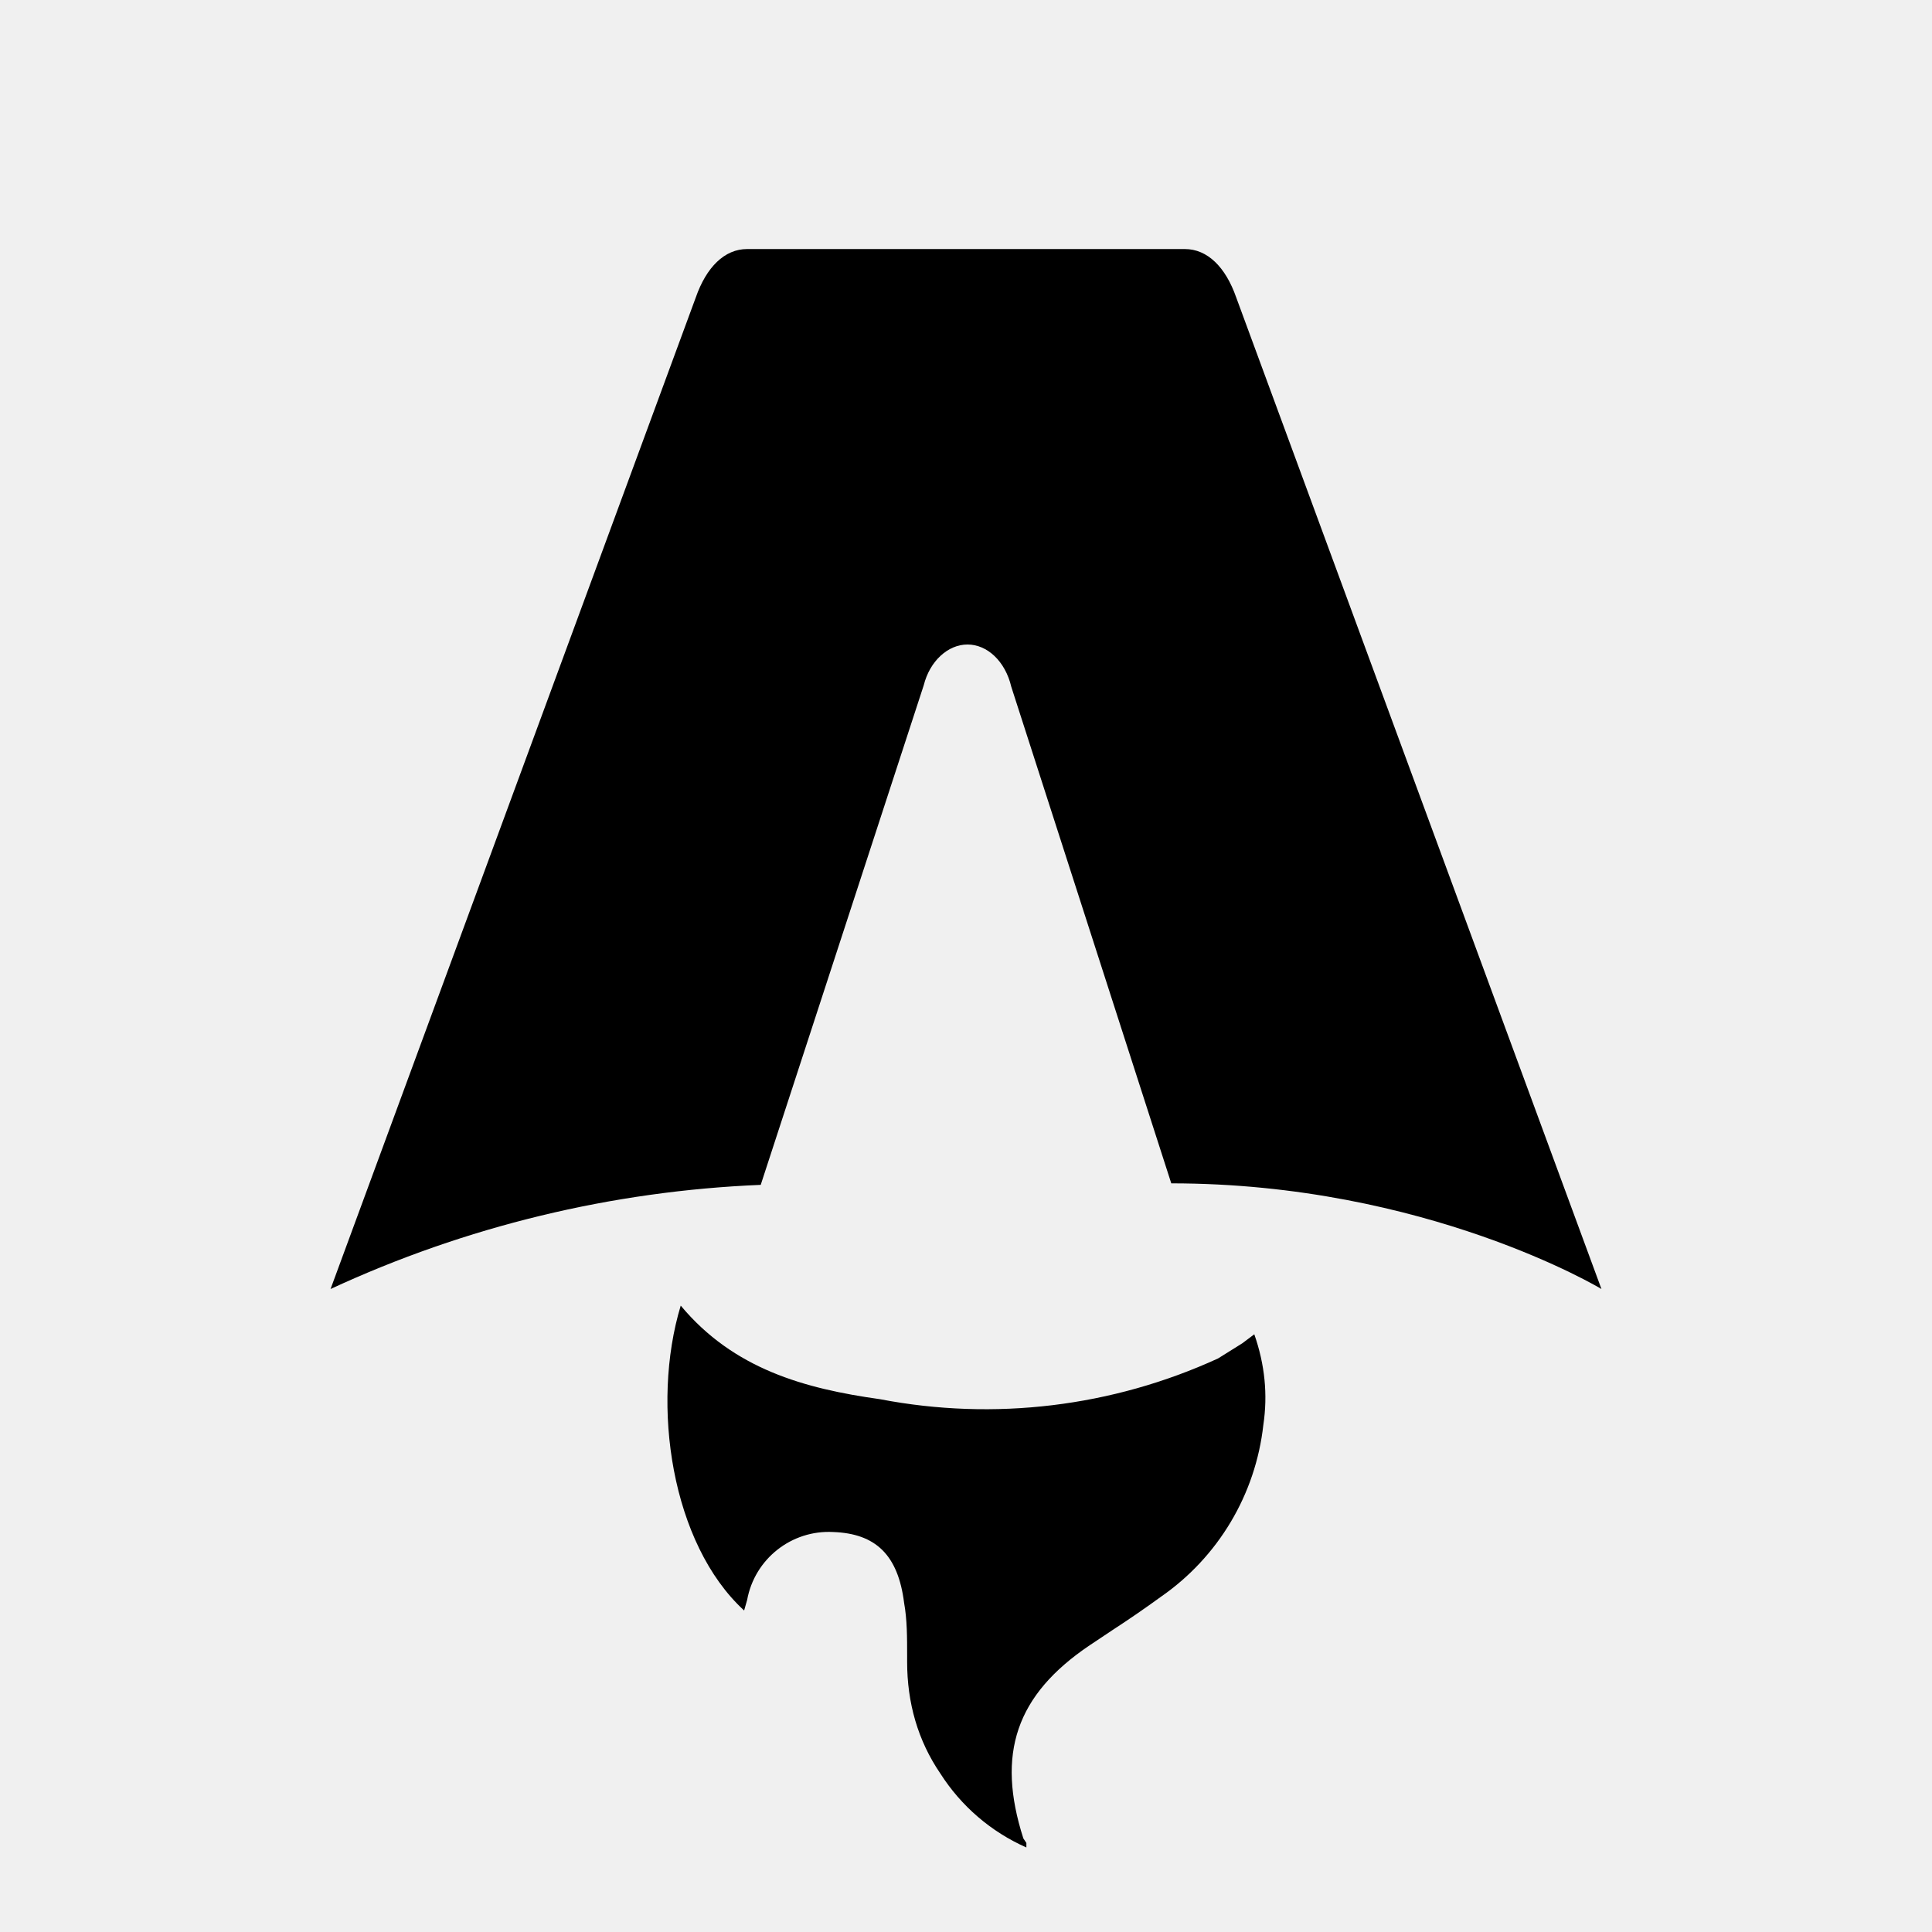
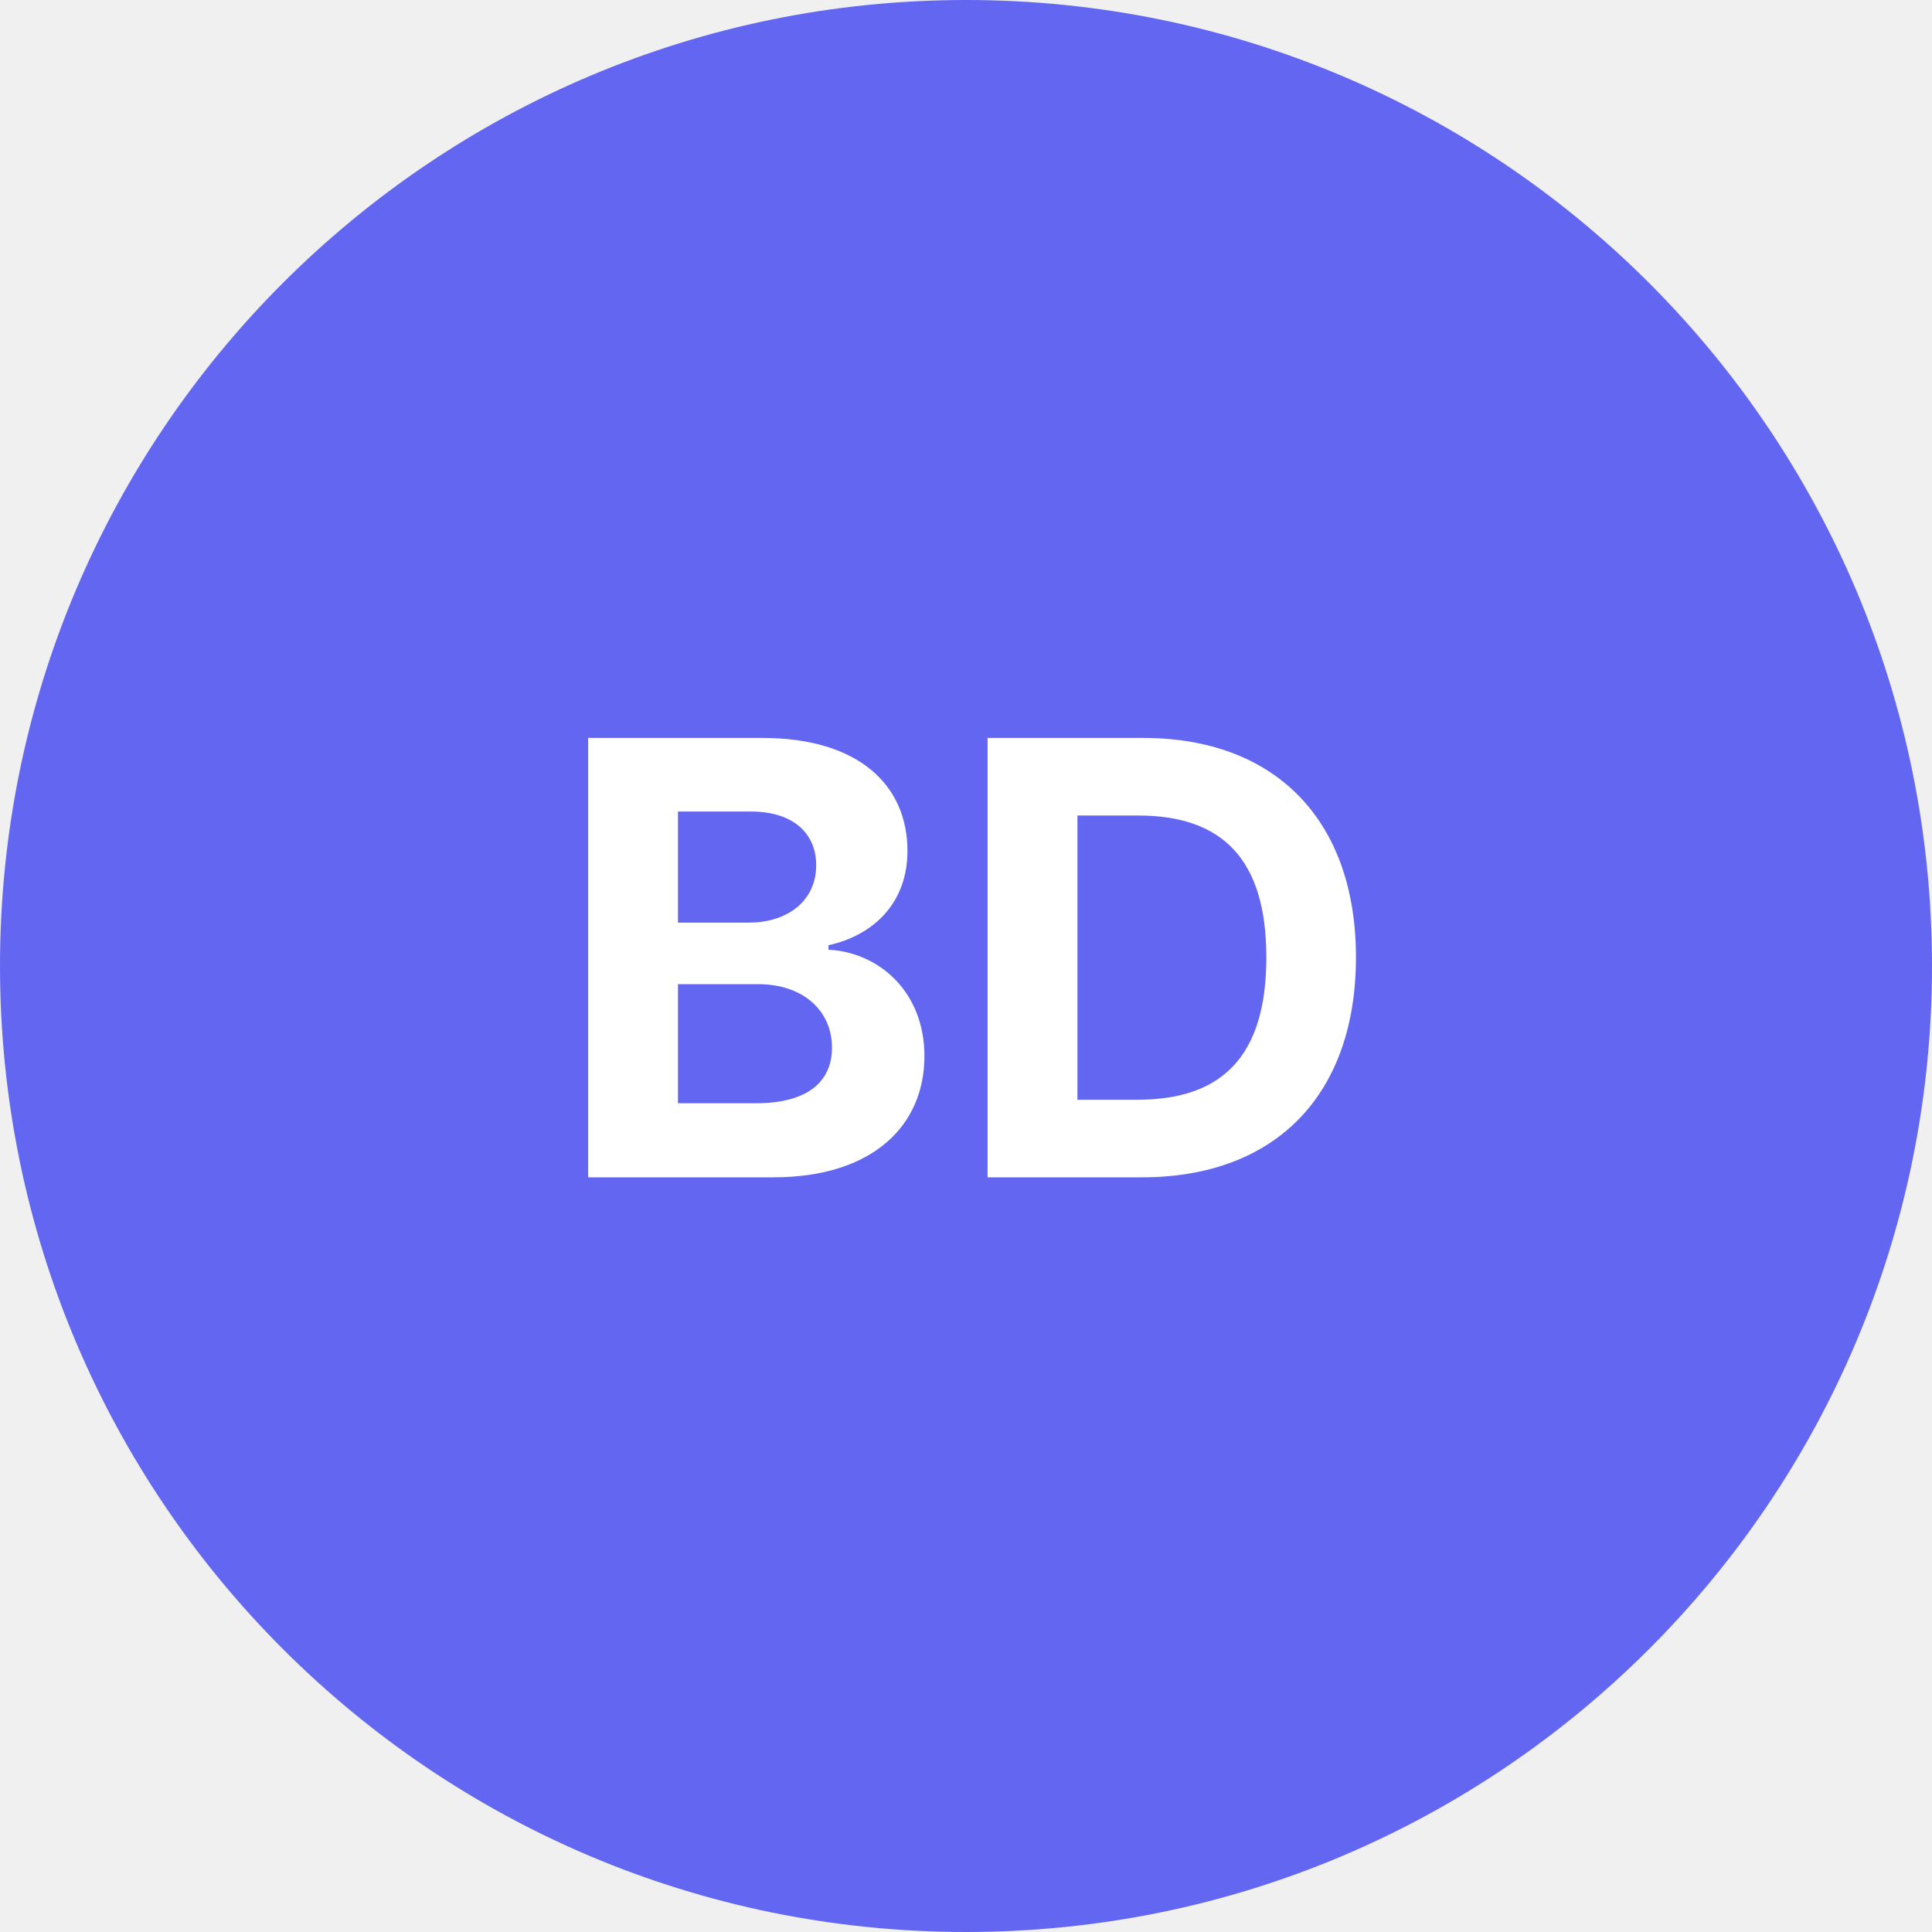
- <svg xmlns="http://www.w3.org/2000/svg" fill="none" viewBox="0 0 128 128">
-   <path d="M50.4 78.5a75.1 75.1 0 0 0-28.5 6.9l24.2-65.7c.7-2 1.9-3.2 3.4-3.2h29c1.5 0 2.7 1.2 3.4 3.2l24.2 65.7s-11.6-7-28.5-7L67 45.5c-.4-1.7-1.6-2.8-2.9-2.8-1.3 0-2.5 1.1-2.9 2.7L50.4 78.5Zm-1.1 28.2Zm-4.2-20.2c-2 6.6-.6 15.8 4.2 20.2a17.5 17.5 0 0 1 .2-.7 5.5 5.5 0 0 1 5.7-4.5c2.8.1 4.3 1.5 4.7 4.7.2 1.1.2 2.3.2 3.5v.4c0 2.7.7 5.2 2.2 7.4a13 13 0 0 0 5.7 4.9v-.3l-.2-.3c-1.8-5.6-.5-9.5 4.4-12.8l1.5-1a73 73 0 0 0 3.2-2.2 16 16 0 0 0 6.8-11.4c.3-2 .1-4-.6-6l-.8.6-1.6 1a37 37 0 0 1-22.4 2.7c-5-.7-9.7-2-13.2-6.2Z" />
-   <style>
-         path { fill: #000; }
-         @media (prefers-color-scheme: dark) {
-             path { fill: #FFF; }
-         }
-     </style>
+ <svg xmlns="http://www.w3.org/2000/svg" viewBox="0 0 128 128">
+   <circle cx="64" cy="64" r="64" fill="#6366F1" />
+   <text x="64" y="78" font-family="system-ui, -apple-system, sans-serif" font-size="40" font-weight="bold" text-anchor="middle" fill="white">BD</text>
</svg>
